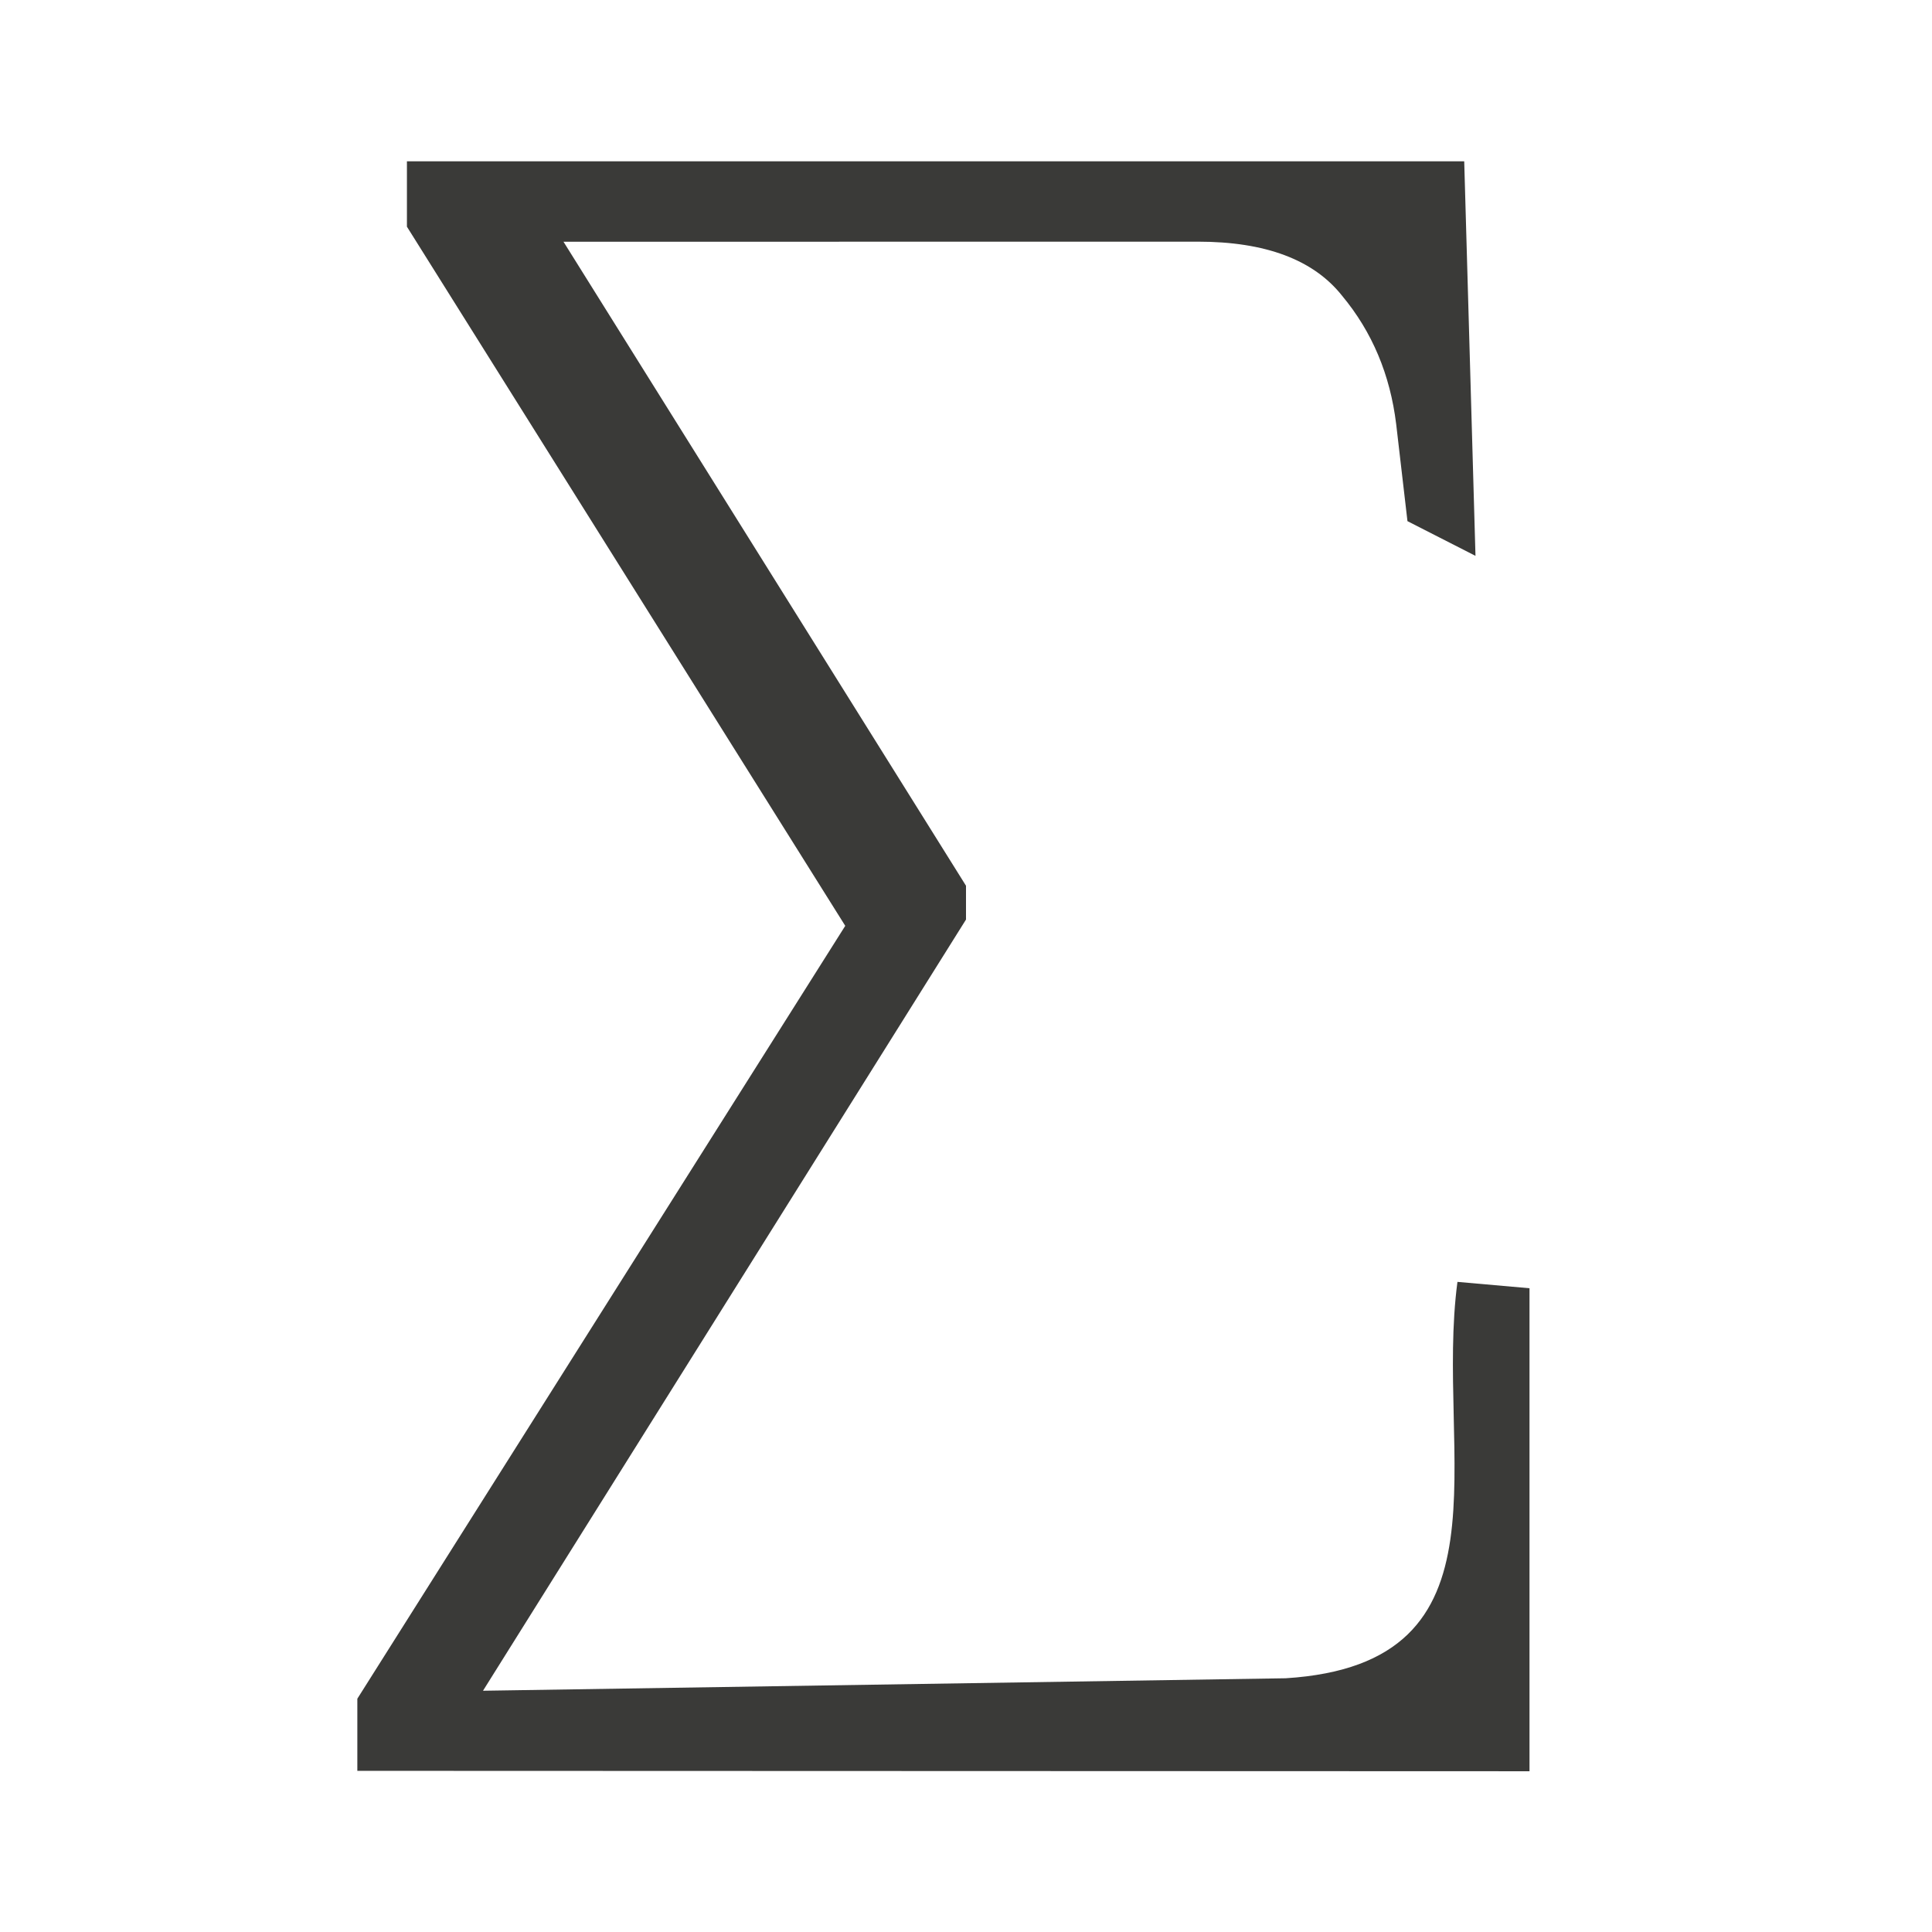
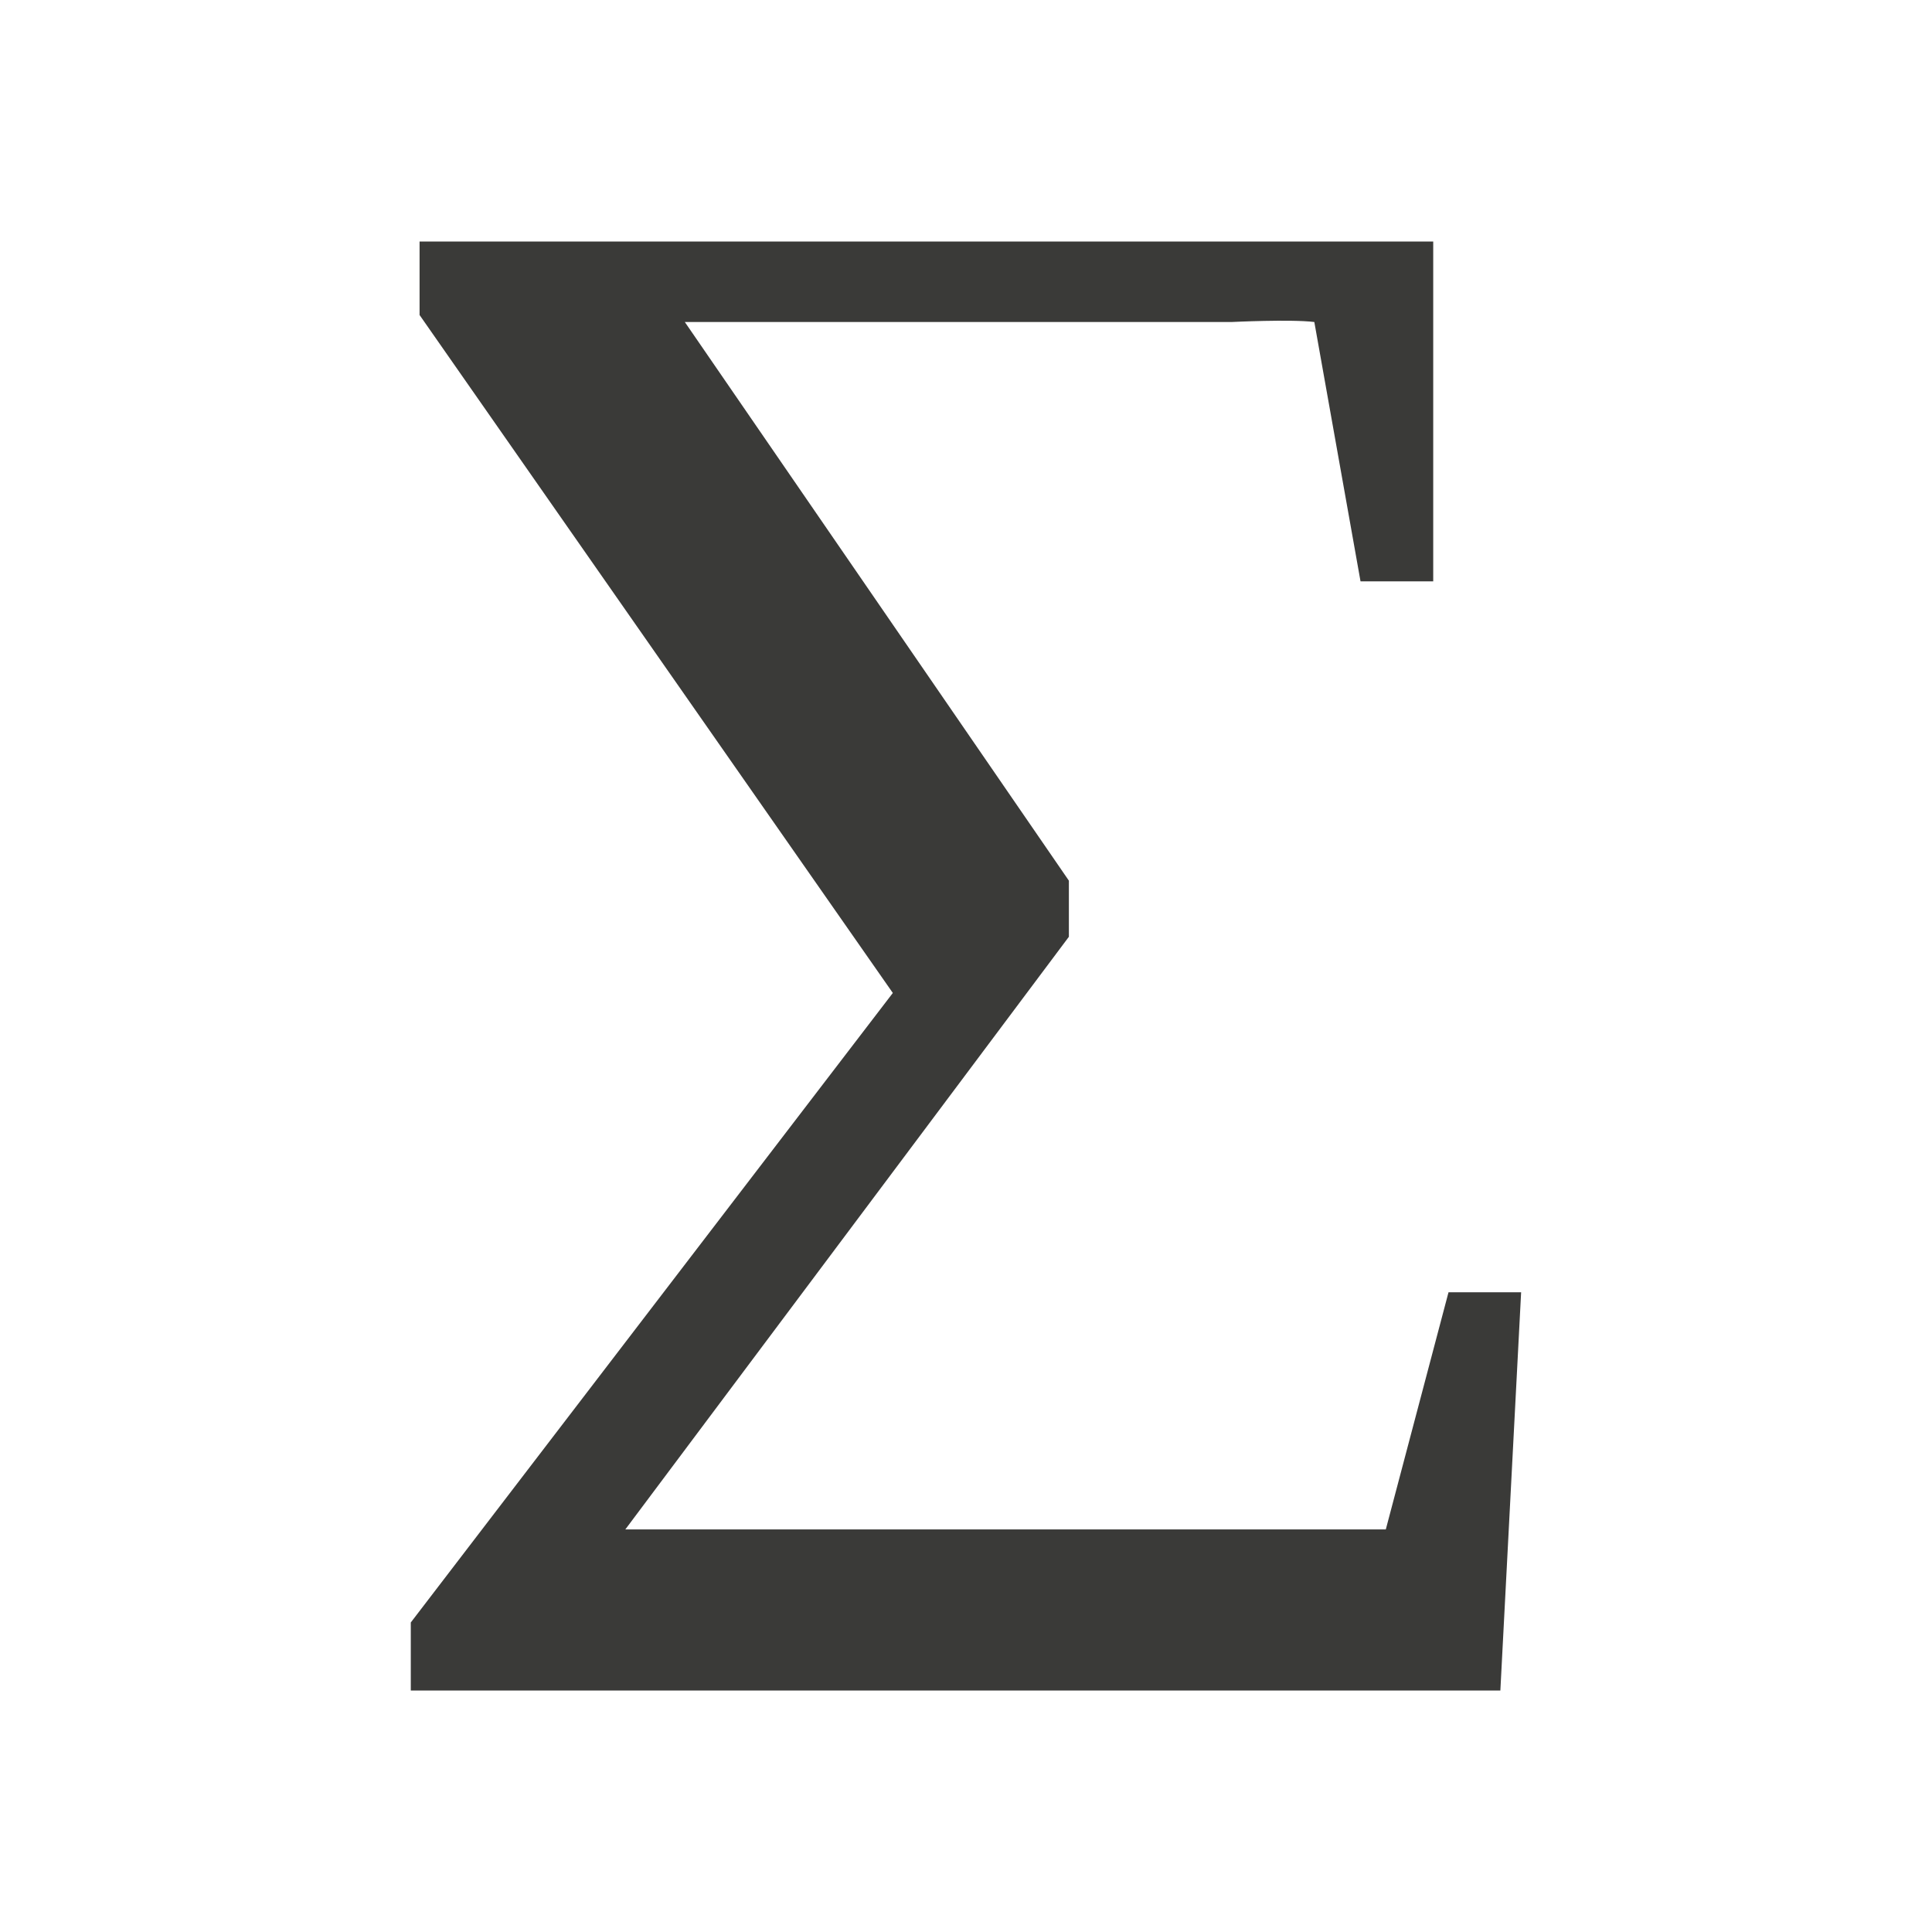
<svg xmlns="http://www.w3.org/2000/svg" viewBox="0 0 24 24">
-   <path d="m4.439 21.998v-.896l6.061-9.601-5.445-8.685v-.812h13.134l.14 4.901-.845-.431-.14-1.204c-.075-.616-.299-1.148-.672-1.596-.355-.448-.952-.672-1.792-.672l-7.88.001 5 8v.42l-6 9.58 9.971-.155c2.896-.181 1.848-2.777 2.134-4.924l.895.079v6z" fill="#3a3a38" />
+   <path d="m 13.278,10.94 v 0.697 l -5.51,7.362 h 3.568 l 4.603,5.2e-5 0.442,-5.2e-5 h 0.834 l 0.779,-2.946 h 0.902 L 18.638,21 H 5.103 V 20.155 L 11.091,12.335 5.212,3.913 V 3 H 17.804 V 7.222 H 16.901 L 16.327,4 c -0.292,-0.036 -1.025,0 -1.025,0 H 12.144 8.507 Z" fill="#3a3a38" />
</svg>
